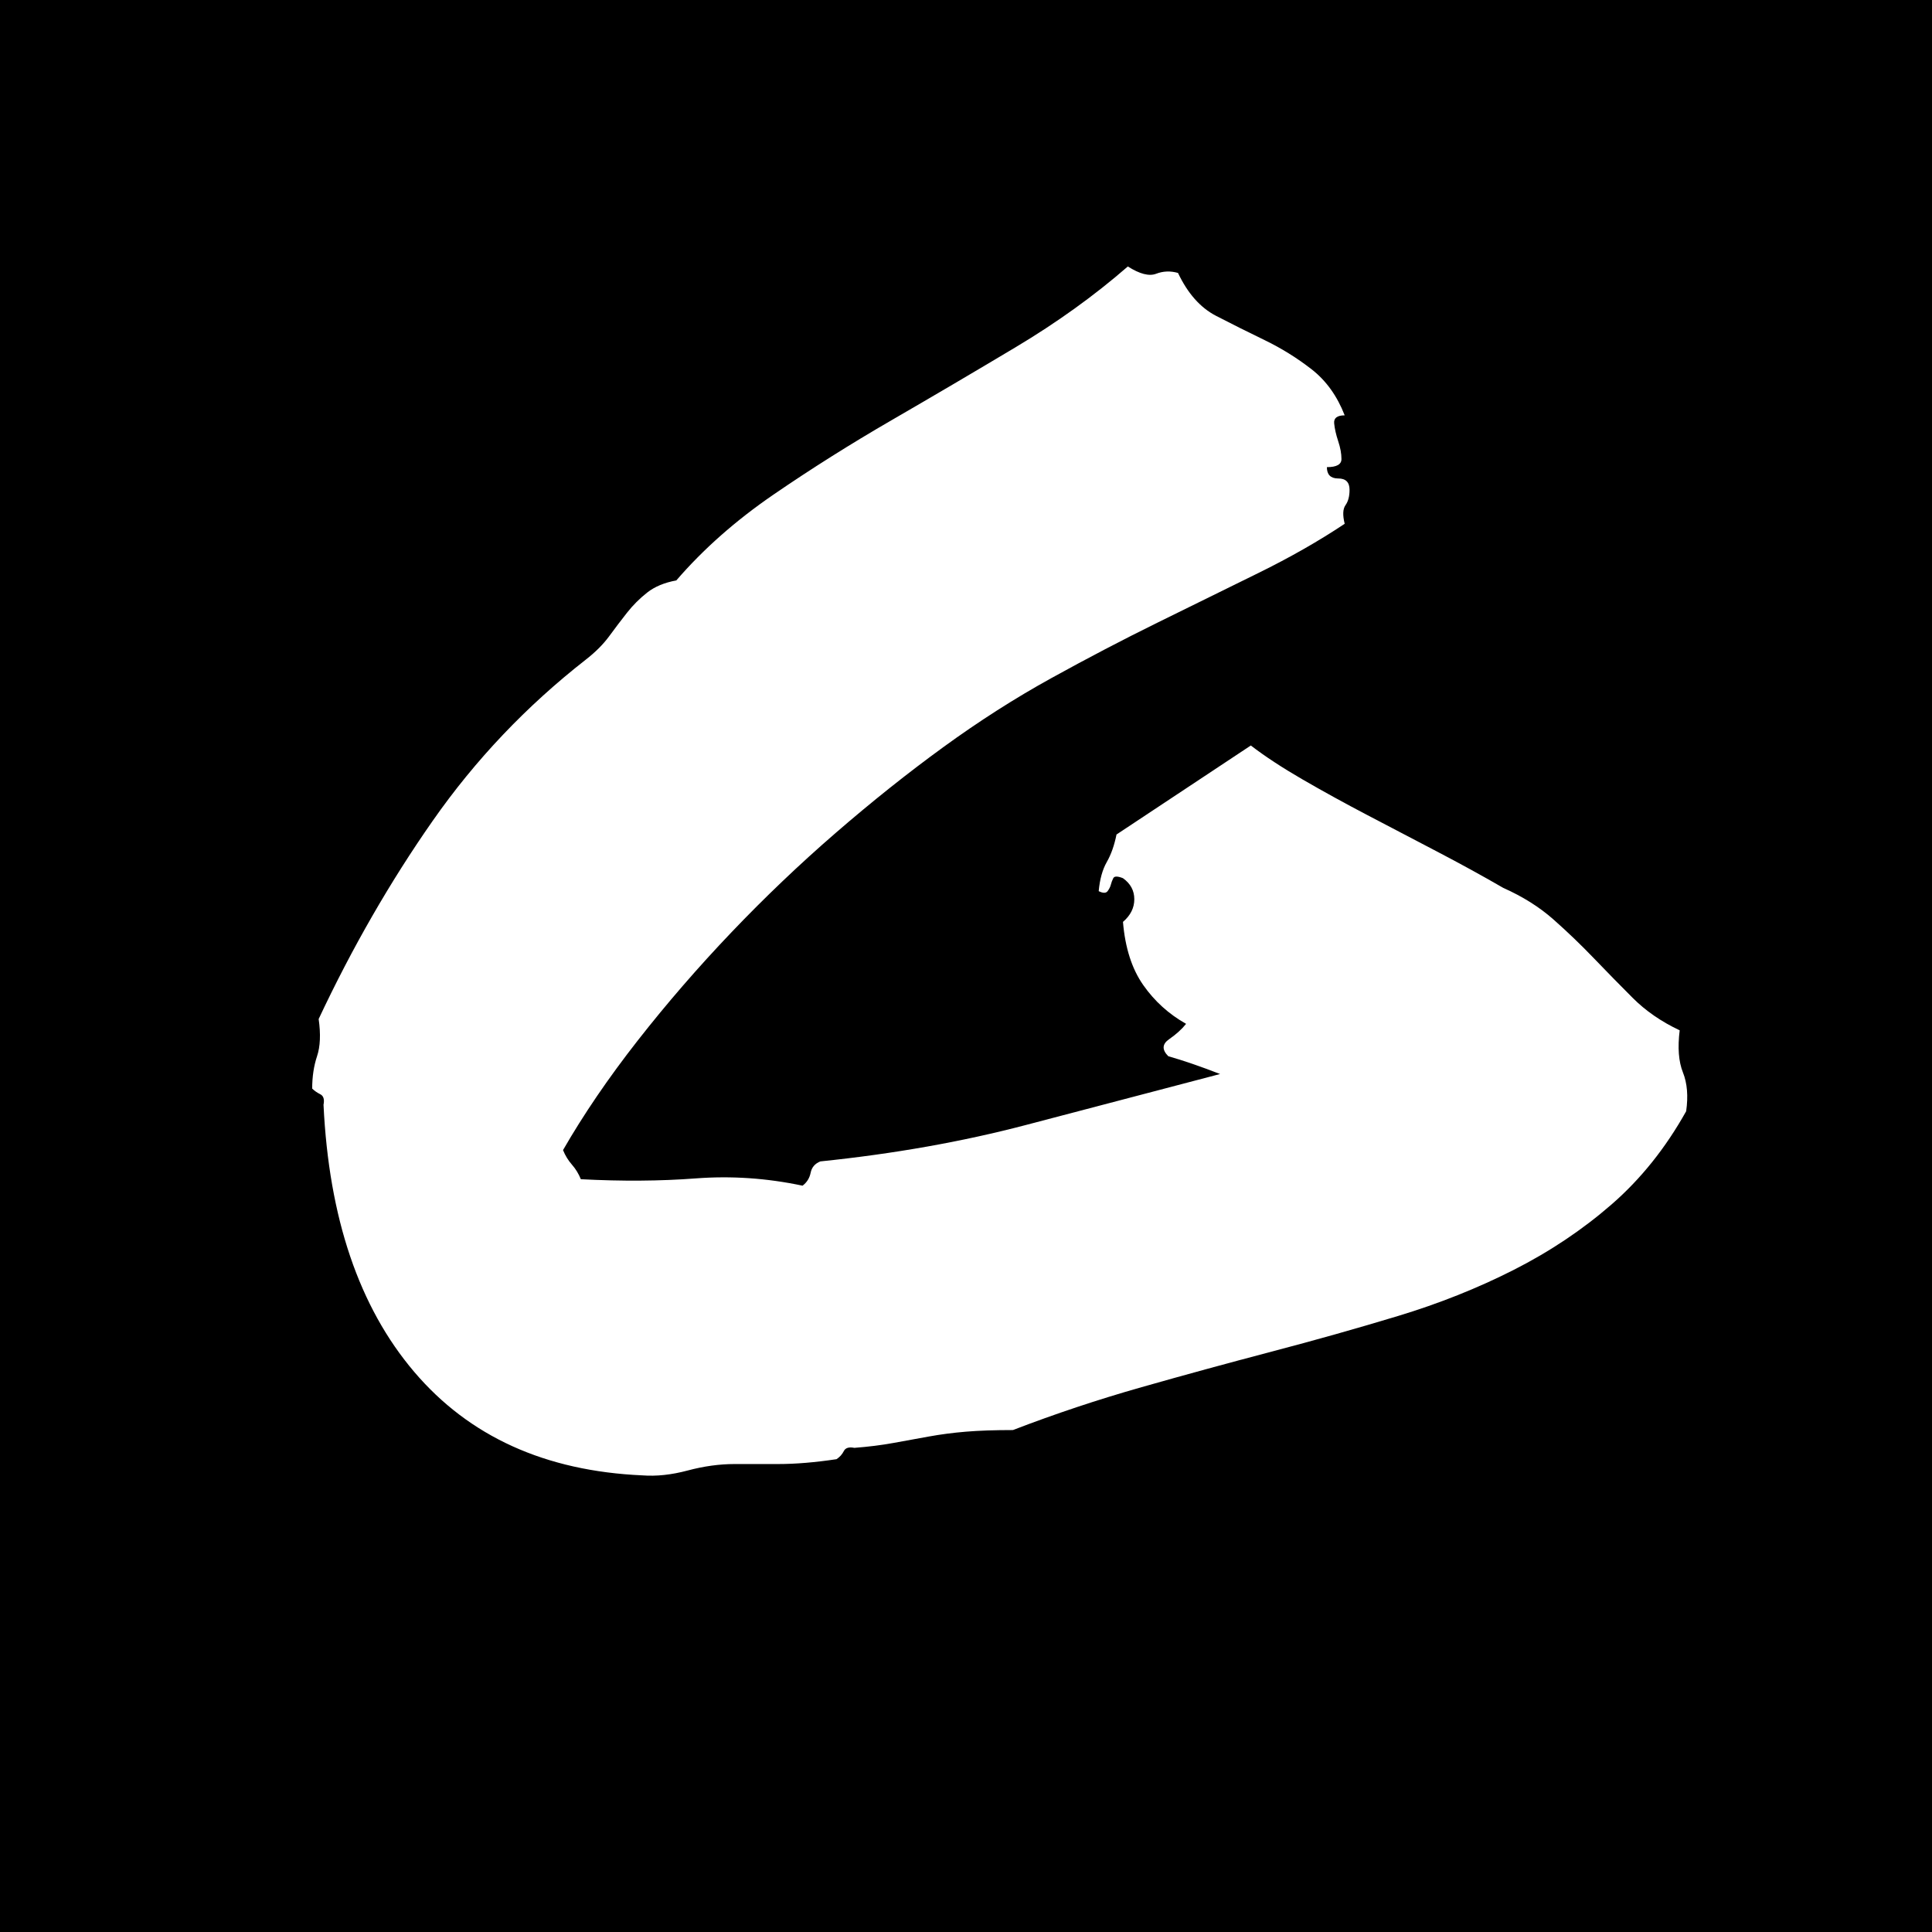
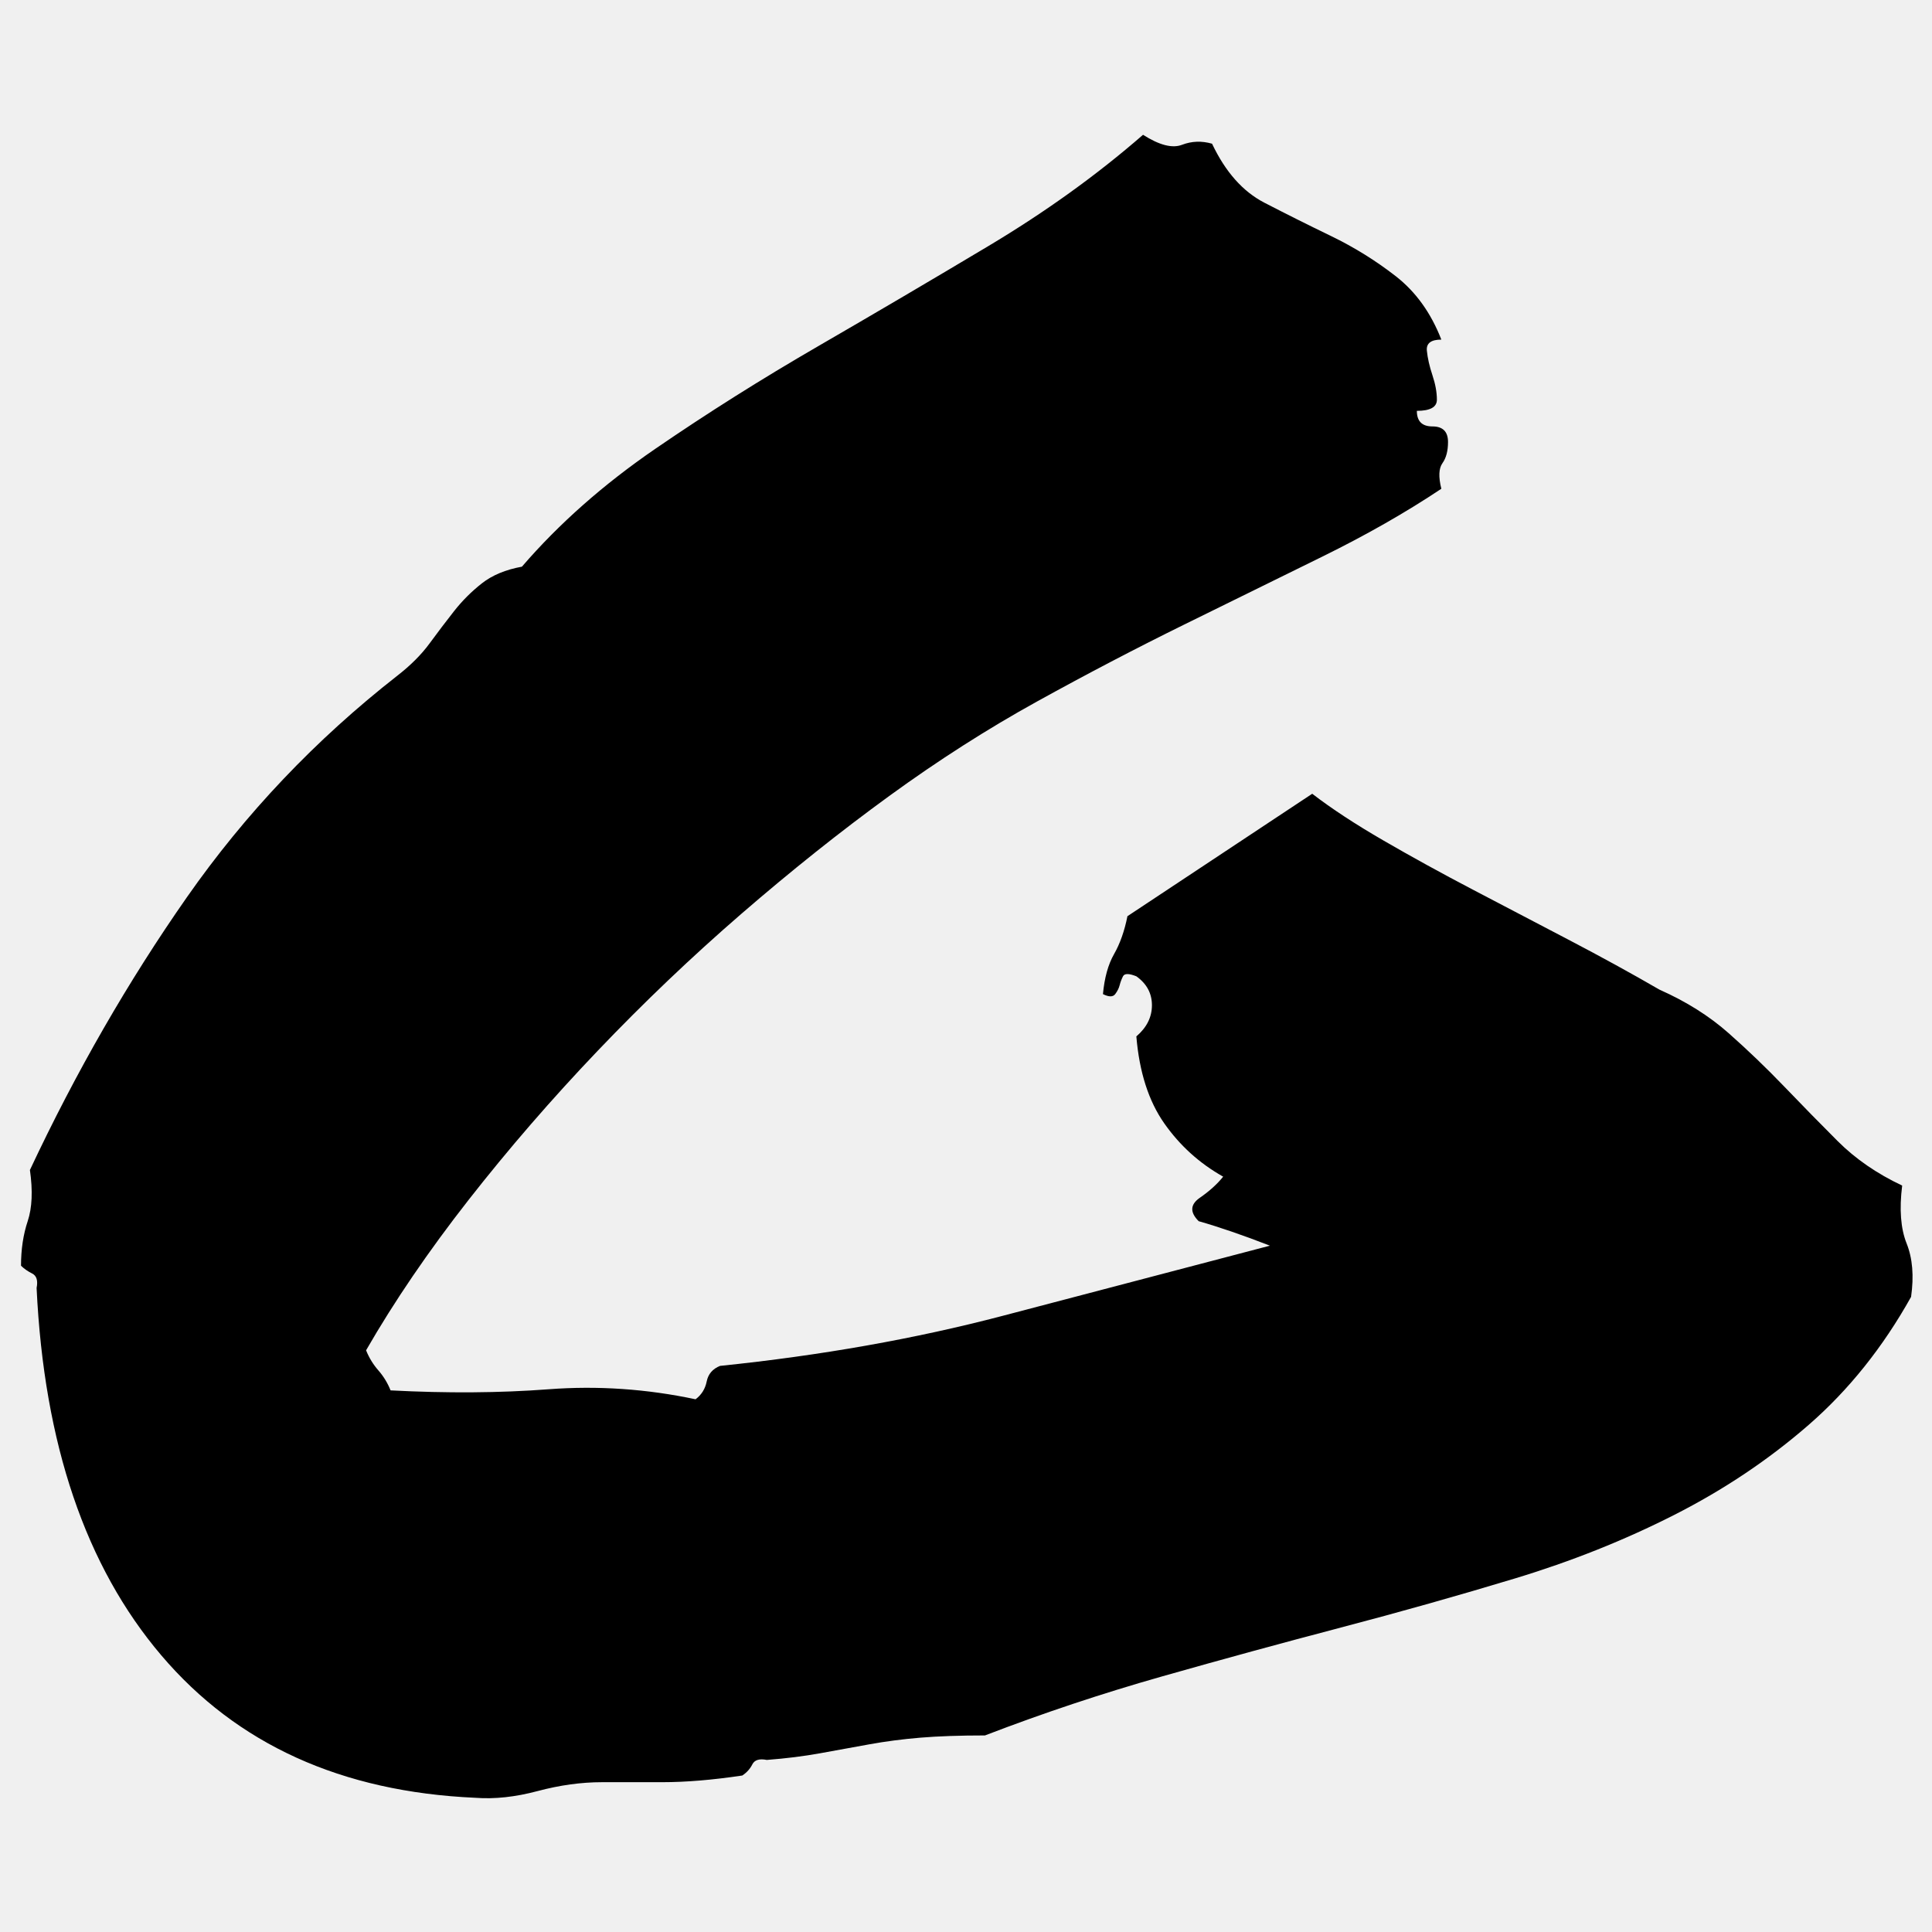
- <svg xmlns="http://www.w3.org/2000/svg" width="1399px" height="1399px" viewBox="0 0 1399 1399" version="1.1">
-   <g id="Artboard" stroke="none" stroke-width="1" fill="none" fill-rule="evenodd">
-     <rect fill="#000000" x="0" y="0" width="1399" height="1399" />
-     <path d="M465.125,1068.344 C475.281,1069.125 486.219,1067.953 497.938,1064.828 C509.656,1061.703 520.984,1060.141 531.922,1060.141 L531.922,1060.141 L563.562,1060.141 C576.062,1060.141 590.125,1058.969 605.75,1056.625 C608.094,1055.062 609.852,1053.109 611.023,1050.766 C612.195,1048.422 614.734,1047.641 618.641,1048.422 C628.797,1047.641 638.172,1046.469 646.766,1044.906 L646.766,1044.906 L672.547,1040.219 C681.141,1038.656 690.125,1037.484 699.5,1036.703 C708.875,1035.922 720.203,1035.531 733.484,1035.531 C763.953,1023.812 795.008,1013.461 826.648,1004.477 C858.289,995.492 889.734,986.898 920.984,978.695 C952.234,970.492 982.703,961.898 1012.391,952.914 C1042.078,943.93 1070.008,932.797 1096.18,919.516 C1122.352,906.234 1145.984,890.414 1167.078,872.055 C1188.172,853.695 1206.141,831.234 1220.984,804.672 C1222.547,793.734 1221.766,784.359 1218.641,776.547 C1215.516,768.734 1214.734,758.578 1216.297,746.078 C1203.016,739.828 1191.688,732.016 1182.312,722.641 C1172.938,713.266 1163.562,703.695 1154.188,693.93 C1144.812,684.164 1135.047,674.789 1124.891,665.805 C1114.734,656.82 1102.625,649.203 1088.562,642.953 C1073.719,634.359 1057.703,625.57 1040.516,616.586 C1023.328,607.602 1006.531,598.812 990.125,590.219 C973.719,581.625 958.094,573.031 943.25,564.438 C928.406,555.844 915.906,547.641 905.75,539.828 L905.75,539.828 L808.484,604.281 C806.922,612.094 804.578,618.734 801.453,624.203 C798.328,629.672 796.375,636.703 795.594,645.297 C798.719,646.859 800.867,646.859 802.039,645.297 C803.211,643.734 803.992,642.172 804.383,640.609 C804.773,639.047 805.359,637.484 806.141,635.922 C806.922,634.359 809.266,634.359 813.172,635.922 C818.641,639.828 821.375,644.906 821.375,651.156 C821.375,657.406 818.641,662.875 813.172,667.562 C814.734,686.312 819.617,701.547 827.82,713.266 C836.023,724.984 846.375,734.359 858.875,741.391 C855.75,745.297 851.648,749.008 846.57,752.523 C841.492,756.039 841.297,760.141 845.984,764.828 C856.922,767.953 869.422,772.25 883.484,777.719 C835.828,790.219 788.953,802.523 742.859,814.633 C696.766,826.742 647.156,835.531 594.031,841 C590.125,842.562 587.781,845.297 587,849.203 C586.219,853.109 584.266,856.234 581.141,858.578 C555.359,853.109 529.578,851.352 503.797,853.305 C478.016,855.258 450.281,855.453 420.594,853.891 C419.031,849.984 416.883,846.469 414.148,843.344 C411.414,840.219 409.266,836.703 407.703,832.797 C422.547,807.016 440.516,780.648 461.609,753.695 C482.703,726.742 505.359,700.57 529.578,675.18 C553.797,649.789 578.992,625.766 605.164,603.109 C631.336,580.453 657.312,559.75 683.094,541 C708.875,522.25 734.852,505.648 761.023,491.195 C787.195,476.742 812.977,463.266 838.367,450.766 C863.758,438.266 887.977,426.352 911.023,415.023 C934.07,403.695 954.969,391.781 973.719,379.281 C972.156,373.031 972.352,368.539 974.305,365.805 C976.258,363.07 977.234,359.359 977.234,354.672 C977.234,349.203 974.5,346.469 969.031,346.469 L968.73,346.466 C963.462,346.367 960.828,343.633 960.828,338.266 C967.859,338.266 971.375,336.312 971.375,332.406 C971.375,328.5 970.594,324.203 969.031,319.516 C967.469,314.828 966.492,310.531 966.102,306.625 C965.711,302.719 968.25,300.766 973.719,300.766 C968.25,286.703 960.242,275.57 949.695,267.367 C939.148,259.164 927.82,252.133 915.711,246.273 C903.602,240.414 891.883,234.555 880.555,228.695 C869.227,222.836 860.047,212.484 853.016,197.641 C847.547,196.078 842.273,196.273 837.195,198.227 C832.117,200.18 825.281,198.422 816.688,192.953 C792.469,214.047 765.32,233.578 735.242,251.547 C705.164,269.516 675.281,287.094 645.594,304.281 C615.906,321.469 587.391,339.438 560.047,358.188 C532.703,376.938 509.266,397.641 489.734,420.297 C481.141,421.859 474.109,424.789 468.641,429.086 C463.172,433.383 458.289,438.266 453.992,443.734 C449.695,449.203 445.398,454.867 441.102,460.727 C436.805,466.586 431.141,472.25 424.109,477.719 C381.141,511.312 344.227,550.18 313.367,594.32 C282.508,638.461 254.969,686.312 230.75,737.875 C232.312,748.812 231.922,757.797 229.578,764.828 C227.234,771.859 226.062,779.672 226.062,788.266 C227.625,789.828 229.578,791.195 231.922,792.367 C234.266,793.539 235.047,796.078 234.266,799.984 C238.172,882.016 260.047,946.469 299.891,993.344 C339.734,1040.219 394.812,1065.219 465.125,1068.344 Z" id="G" fill="#FFFFFF" fill-rule="nonzero" />
+ <svg xmlns="http://www.w3.org/2000/svg" width="1017px" height="1017px" viewBox="0 0 1017 1017" version="1.1">
+   <g id="logo" stroke="none" stroke-width="1" fill="none" fill-rule="evenodd">
+     <path d="M250.125,946.344 C260.281,947.125 271.219,945.953 282.938,942.828 C294.656,939.703 305.984,938.141 316.922,938.141 L316.922,938.141 L348.562,938.141 C361.062,938.141 375.125,936.969 390.75,934.625 C393.094,933.062 394.852,931.109 396.023,928.766 C397.195,926.422 399.734,925.641 403.641,926.422 C413.797,925.641 423.172,924.469 431.766,922.906 L431.766,922.906 L457.547,918.219 C466.141,916.656 475.125,915.484 484.5,914.703 C493.875,913.922 505.203,913.531 518.484,913.531 C548.953,901.812 580.008,891.461 611.648,882.477 C643.289,873.492 674.734,864.898 705.984,856.695 C737.234,848.492 767.703,839.898 797.391,830.914 C827.078,821.93 855.008,810.797 881.18,797.516 C907.352,784.234 930.984,768.414 952.078,750.055 C973.172,731.695 991.141,709.234 1005.984,682.672 C1007.547,671.734 1006.766,662.359 1003.641,654.547 C1000.516,646.734 999.734,636.578 1001.297,624.078 C988.016,617.828 976.688,610.016 967.312,600.641 C957.938,591.266 948.562,581.695 939.188,571.93 C929.812,562.164 920.047,552.789 909.891,543.805 C899.734,534.82 887.625,527.203 873.562,520.953 C858.719,512.359 842.703,503.57 825.516,494.586 C808.328,485.602 791.531,476.812 775.125,468.219 C758.719,459.625 743.094,451.031 728.25,442.438 C713.406,433.844 700.906,425.641 690.75,417.828 L690.75,417.828 L593.484,482.281 C591.922,490.094 589.578,496.734 586.453,502.203 C583.328,507.672 581.375,514.703 580.594,523.297 C583.719,524.859 585.867,524.859 587.039,523.297 C588.211,521.734 588.992,520.172 589.383,518.609 C589.773,517.047 590.359,515.484 591.141,513.922 C591.922,512.359 594.266,512.359 598.172,513.922 C603.641,517.828 606.375,522.906 606.375,529.156 C606.375,535.406 603.641,540.875 598.172,545.562 C599.734,564.312 604.617,579.547 612.82,591.266 C621.023,602.984 631.375,612.359 643.875,619.391 C640.75,623.297 636.648,627.008 631.57,630.523 C626.492,634.039 626.297,638.141 630.984,642.828 C641.922,645.953 654.422,650.25 668.484,655.719 C620.828,668.219 573.953,680.523 527.859,692.633 C481.766,704.742 432.156,713.531 379.031,719 C375.125,720.562 372.781,723.297 372,727.203 C371.219,731.109 369.266,734.234 366.141,736.578 C340.359,731.109 314.578,729.352 288.797,731.305 C263.016,733.258 235.281,733.453 205.594,731.891 C204.031,727.984 201.883,724.469 199.148,721.344 C196.414,718.219 194.266,714.703 192.703,710.797 C207.547,685.016 225.516,658.648 246.609,631.695 C267.703,604.742 290.359,578.57 314.578,553.18 C338.797,527.789 363.992,503.766 390.164,481.109 C416.336,458.453 442.312,437.75 468.094,419 C493.875,400.25 519.852,383.648 546.023,369.195 C572.195,354.742 597.977,341.266 623.367,328.766 C648.758,316.266 672.977,304.352 696.023,293.023 C719.07,281.695 739.969,269.781 758.719,257.281 C757.156,251.031 757.352,246.539 759.305,243.805 C761.258,241.07 762.234,237.359 762.234,232.672 C762.234,227.203 759.5,224.469 754.031,224.469 L753.73,224.466 C748.462,224.367 745.828,221.633 745.828,216.266 C752.859,216.266 756.375,214.312 756.375,210.406 C756.375,206.5 755.594,202.203 754.031,197.516 C752.469,192.828 751.492,188.531 751.102,184.625 C750.711,180.719 753.25,178.766 758.719,178.766 C753.25,164.703 745.242,153.57 734.695,145.367 C724.148,137.164 712.82,130.133 700.711,124.273 C688.602,118.414 676.883,112.555 665.555,106.695 C654.227,100.836 645.047,90.484 638.016,75.641 C632.547,74.078 627.273,74.273 622.195,76.227 C617.117,78.18 610.281,76.422 601.688,70.953 C577.469,92.047 550.32,111.578 520.242,129.547 C490.164,147.516 460.281,165.094 430.594,182.281 C400.906,199.469 372.391,217.438 345.047,236.188 C317.703,254.938 294.266,275.641 274.734,298.297 C266.141,299.859 259.109,302.789 253.641,307.086 C248.172,311.383 243.289,316.266 238.992,321.734 C234.695,327.203 230.398,332.867 226.102,338.727 C221.805,344.586 216.141,350.25 209.109,355.719 C166.141,389.312 129.227,428.18 98.367,472.32 C67.508,516.461 39.969,564.312 15.75,615.875 C17.312,626.812 16.922,635.797 14.578,642.828 C12.234,649.859 11.062,657.672 11.062,666.266 C12.625,667.828 14.578,669.195 16.922,670.367 C19.266,671.539 20.047,674.078 19.266,677.984 C23.172,760.016 45.047,824.469 84.891,871.344 C124.734,918.219 179.812,943.219 250.125,946.344 Z" id="G" fill="#000000" fill-rule="nonzero" />
  </g>
</svg>
